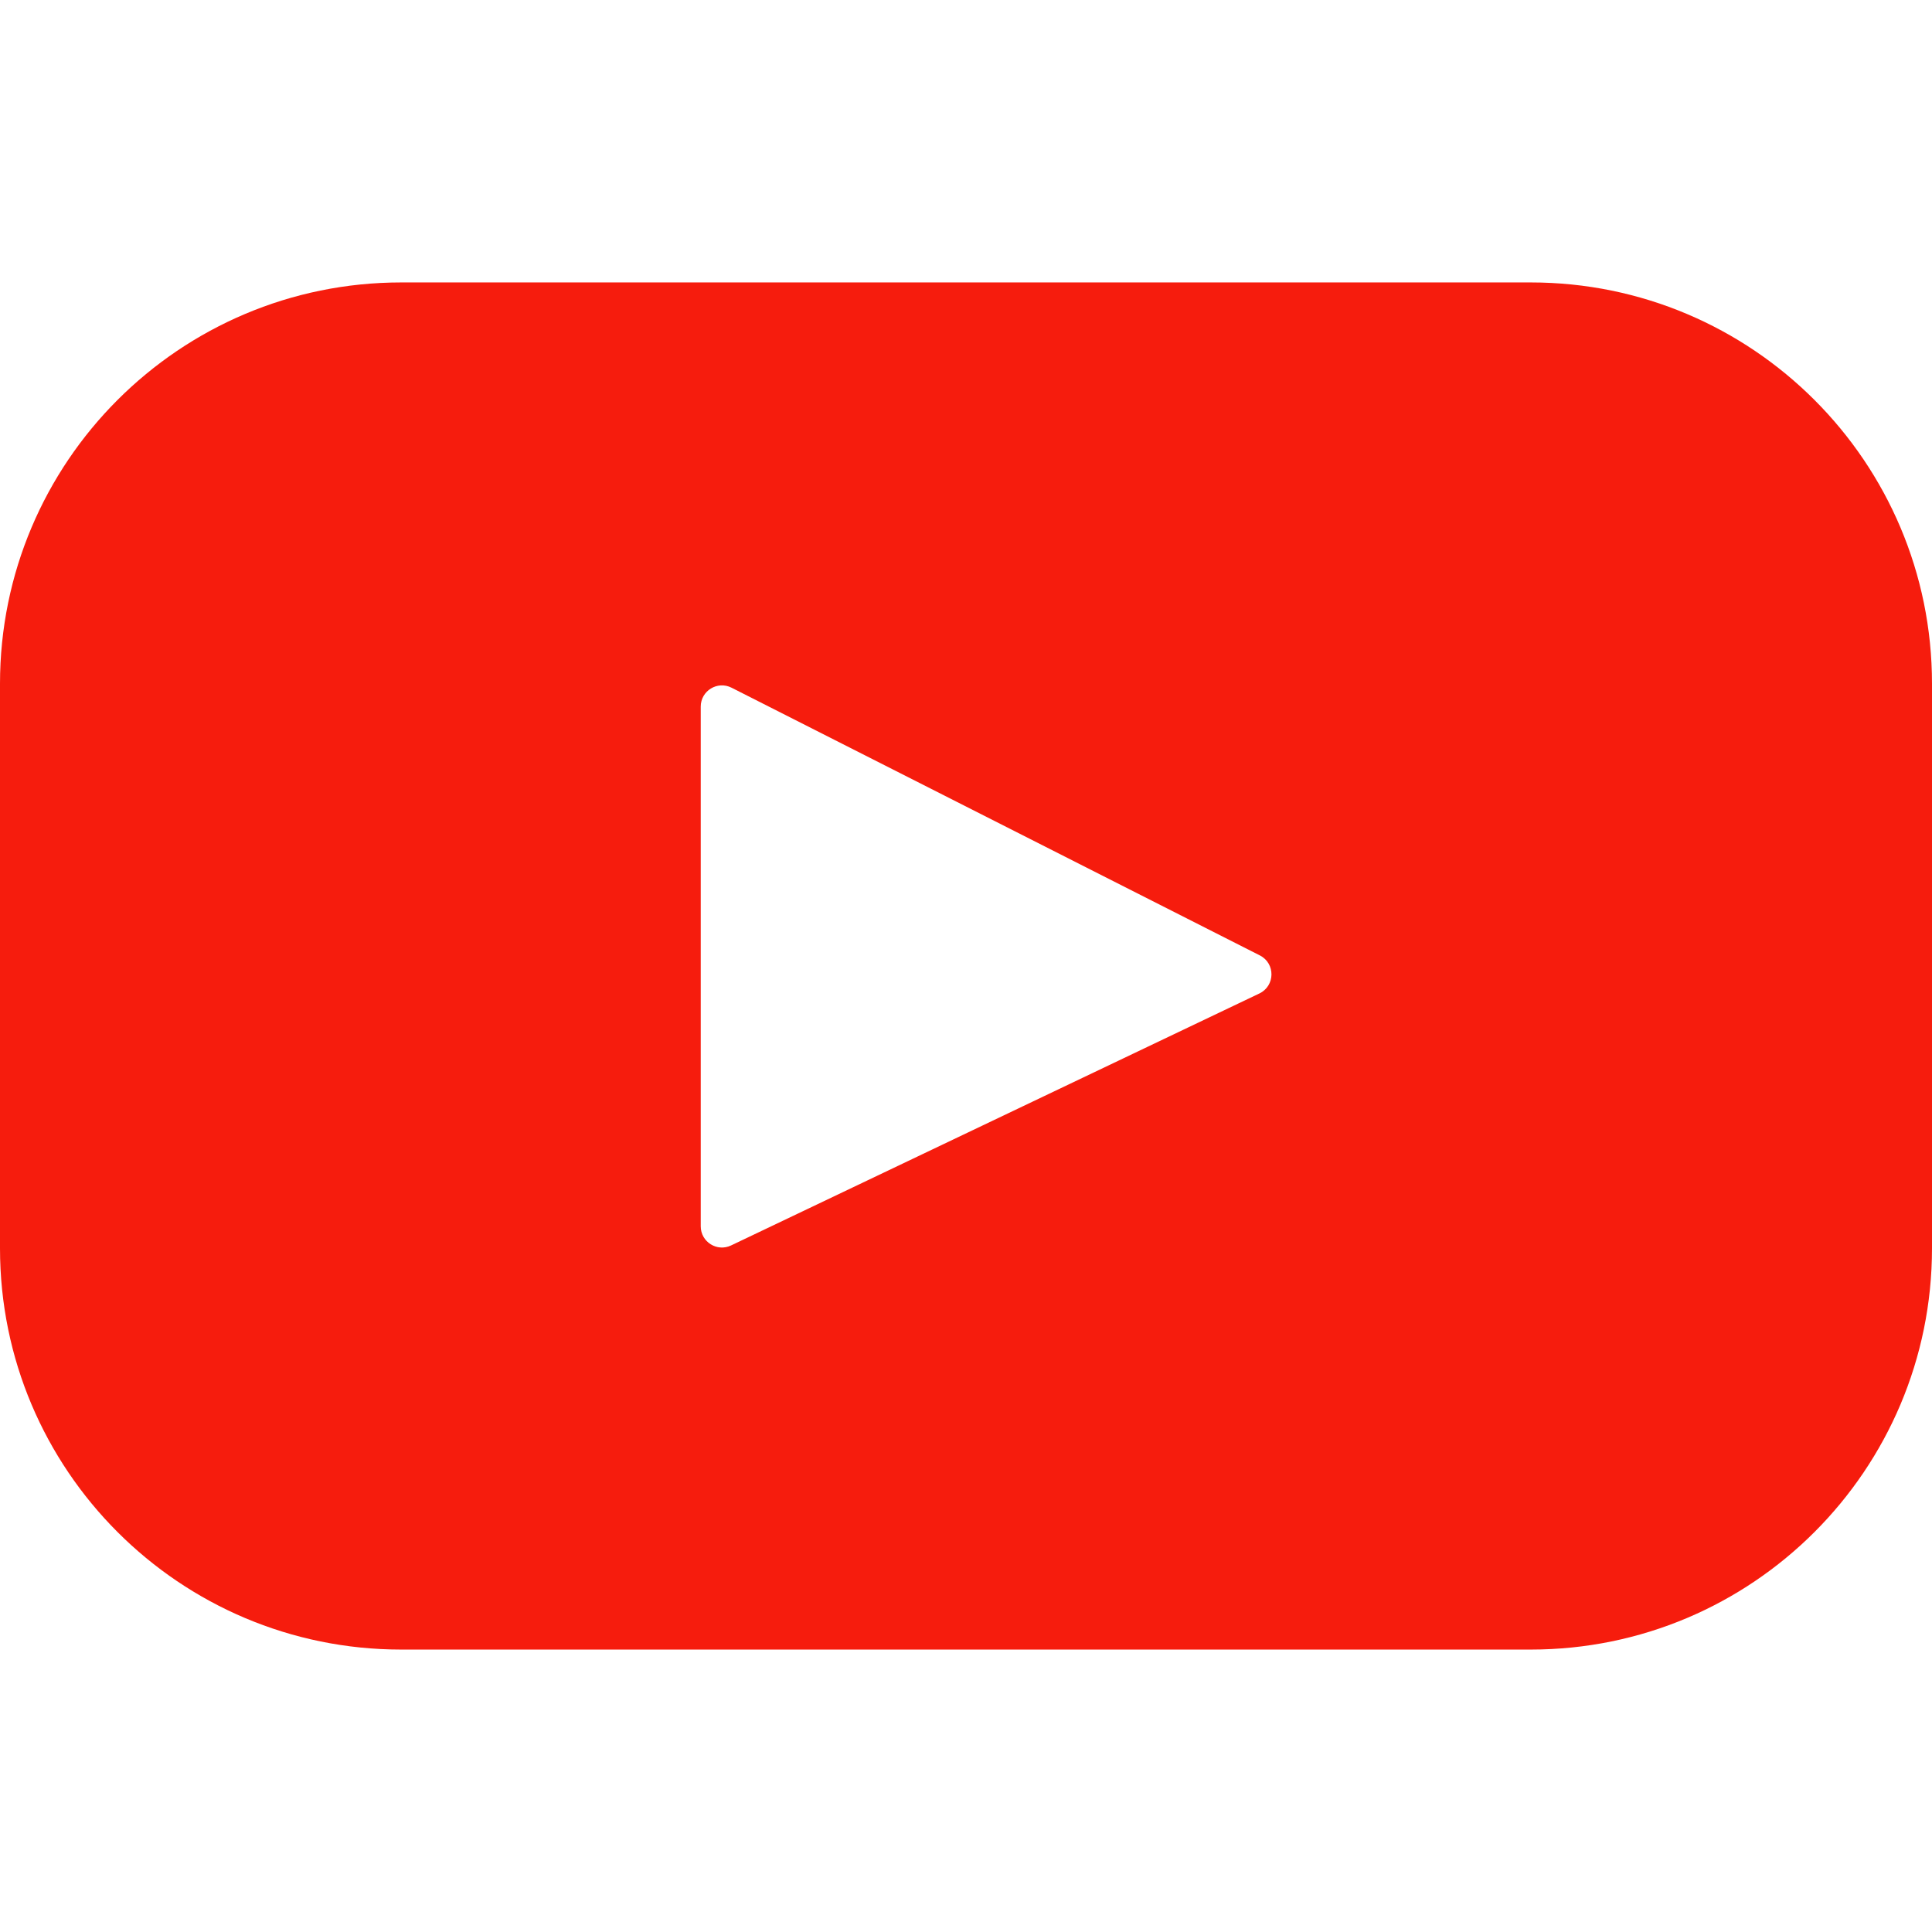
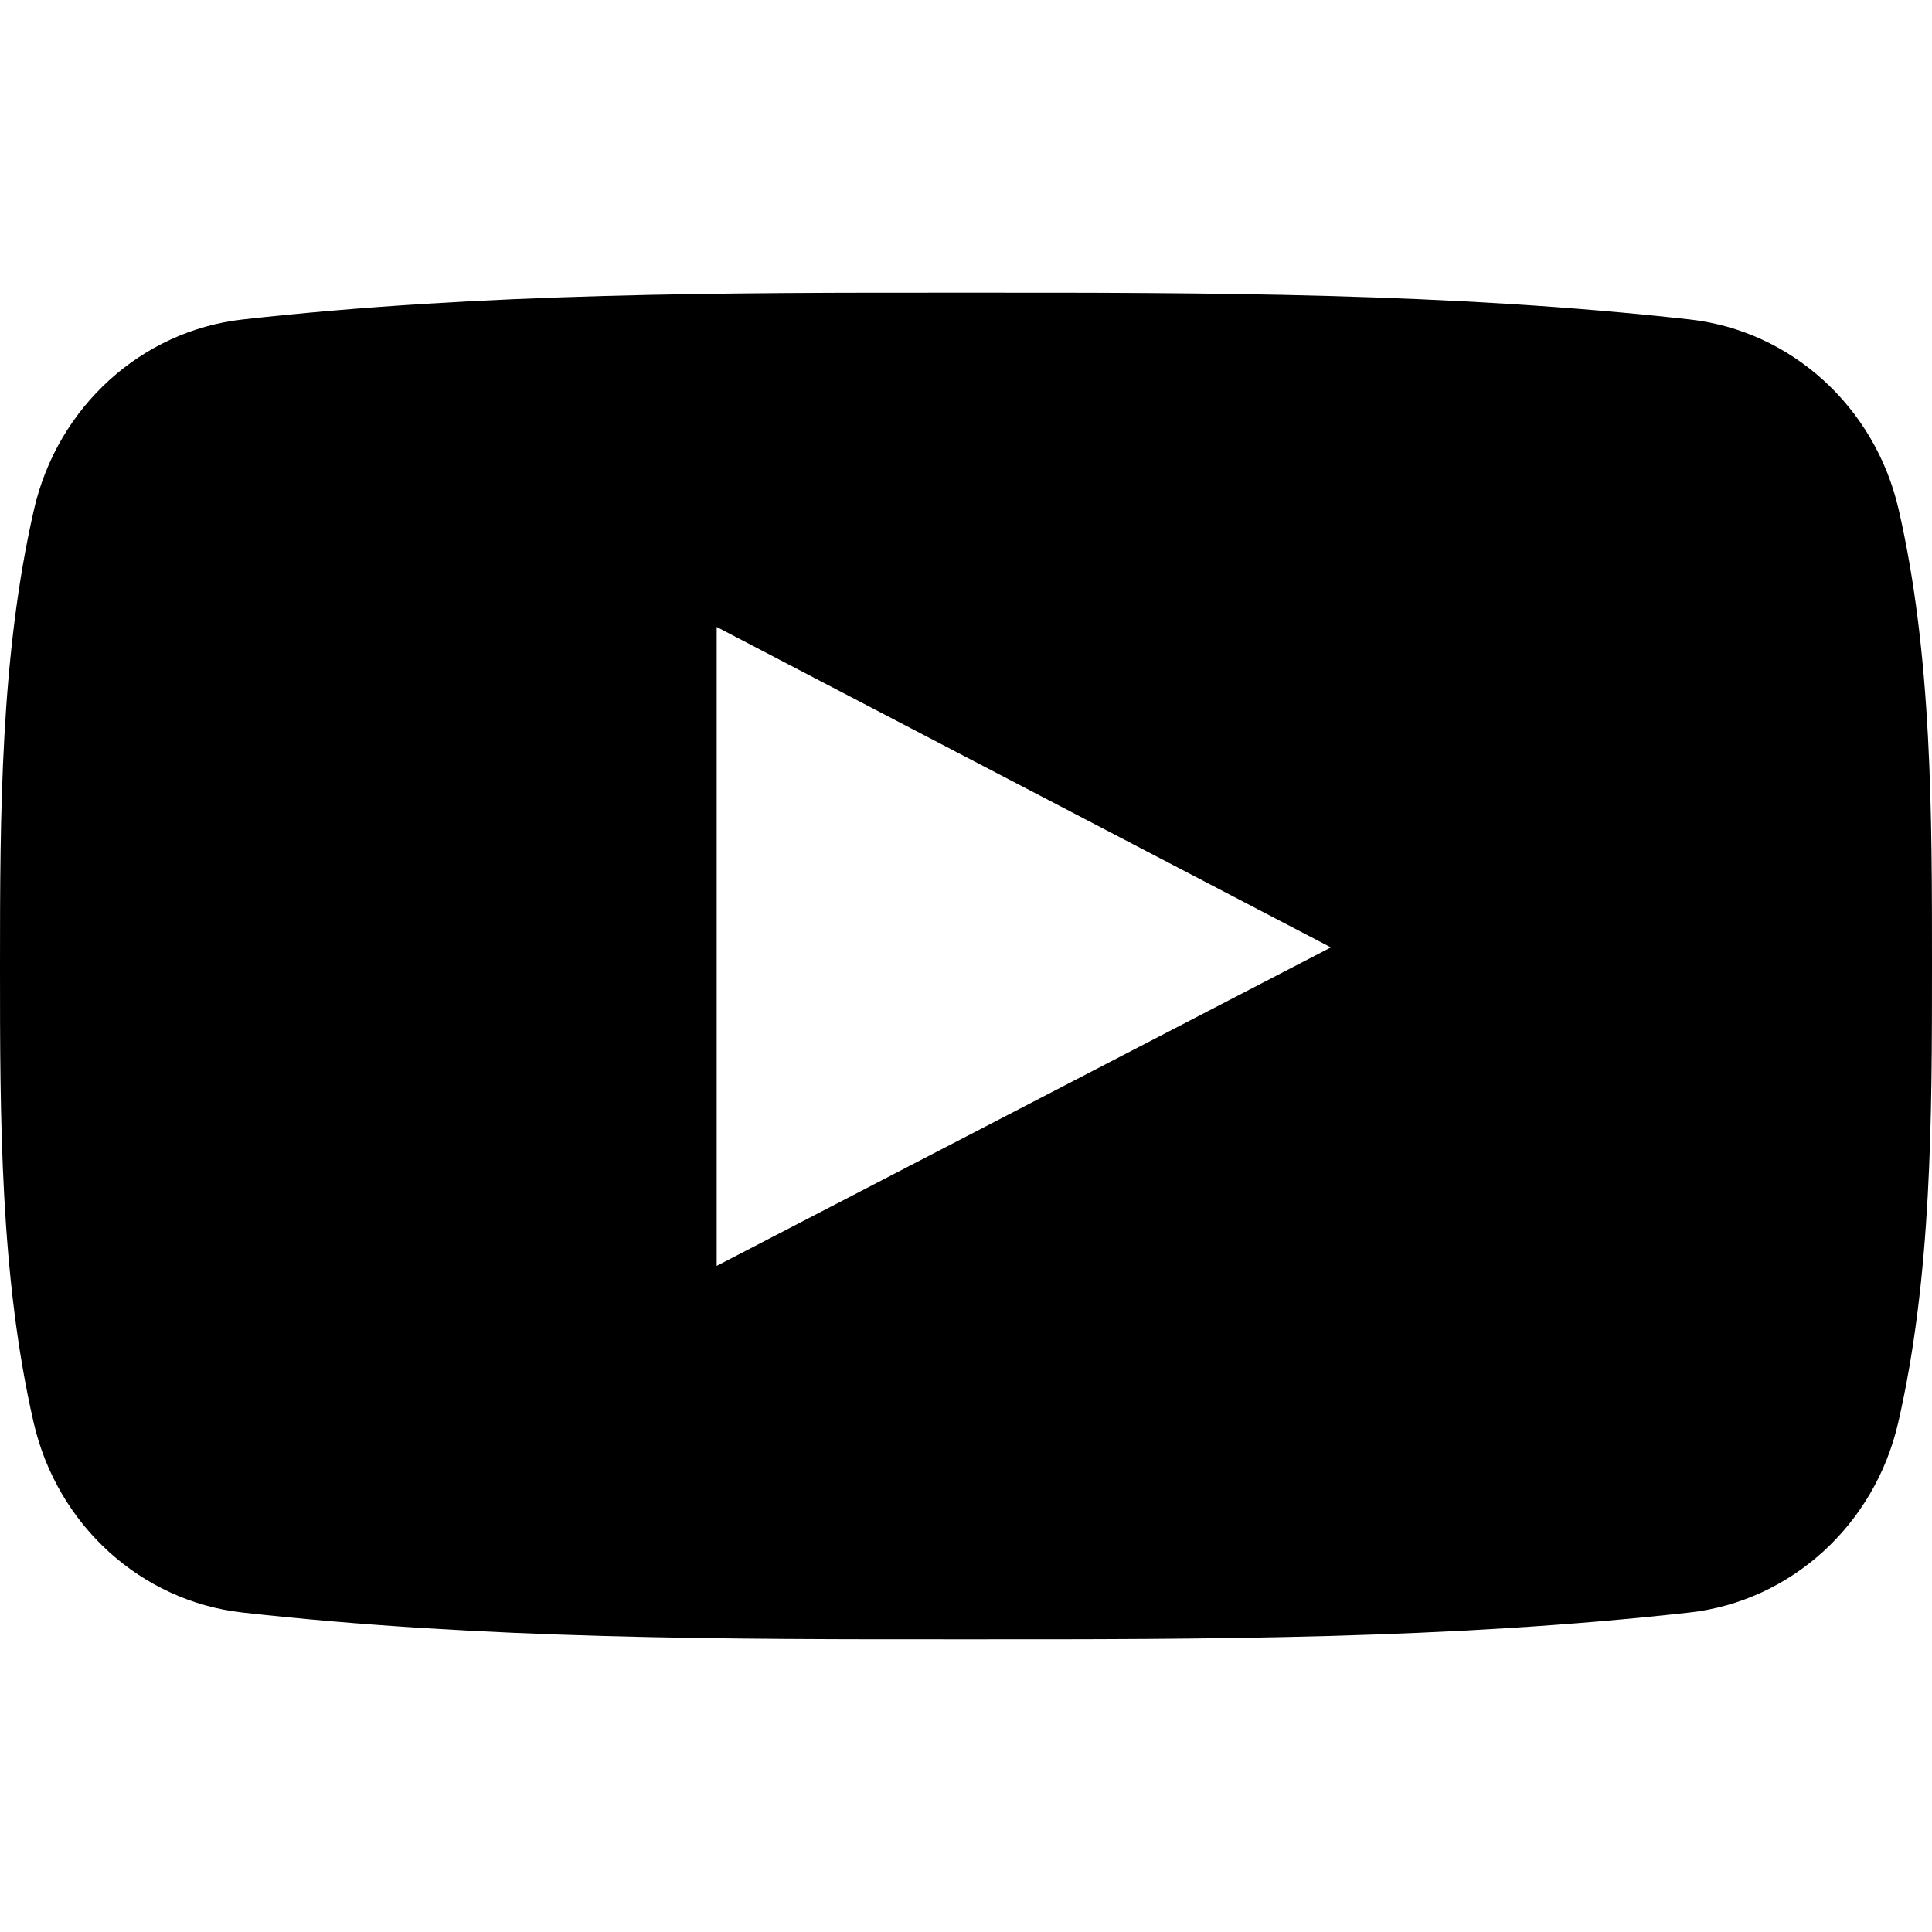
- <svg xmlns="http://www.w3.org/2000/svg" height="800px" width="800px" version="1.1" id="Layer_1" viewBox="0 0 461.001 461.001" xml:space="preserve">
+ <svg xmlns="http://www.w3.org/2000/svg" fill="#000000" version="1.1" id="Capa_1" width="800px" height="800px" viewBox="0 0 96.875 96.875" xml:space="preserve">
  <g>
-     <path style="fill:#F61C0D;" d="M365.257,67.393H95.744C42.866,67.393,0,110.259,0,163.137v134.728   c0,52.878,42.866,95.744,95.744,95.744h269.513c52.878,0,95.744-42.866,95.744-95.744V163.137   C461.001,110.259,418.135,67.393,365.257,67.393z M300.506,237.056l-126.06,60.123c-3.359,1.602-7.239-0.847-7.239-4.568V168.607   c0-3.774,3.982-6.22,7.348-4.514l126.06,63.881C304.363,229.873,304.298,235.248,300.506,237.056z" />
+     <path d="M95.201,25.538c-1.186-5.152-5.4-8.953-10.473-9.52c-12.013-1.341-24.172-1.348-36.275-1.341   c-12.105-0.007-24.266,0-36.279,1.341c-5.07,0.567-9.281,4.368-10.467,9.52C0.019,32.875,0,40.884,0,48.438   C0,55.992,0,64,1.688,71.336c1.184,5.151,5.396,8.952,10.469,9.52c12.012,1.342,24.172,1.349,36.277,1.342   c12.107,0.007,24.264,0,36.275-1.342c5.07-0.567,9.285-4.368,10.471-9.52c1.689-7.337,1.695-15.345,1.695-22.898   C96.875,40.884,96.889,32.875,95.201,25.538z M35.936,63.474c0-10.716,0-21.32,0-32.037c10.267,5.357,20.466,10.678,30.798,16.068   C56.434,52.847,46.23,58.136,35.936,63.474z" />
  </g>
</svg>
